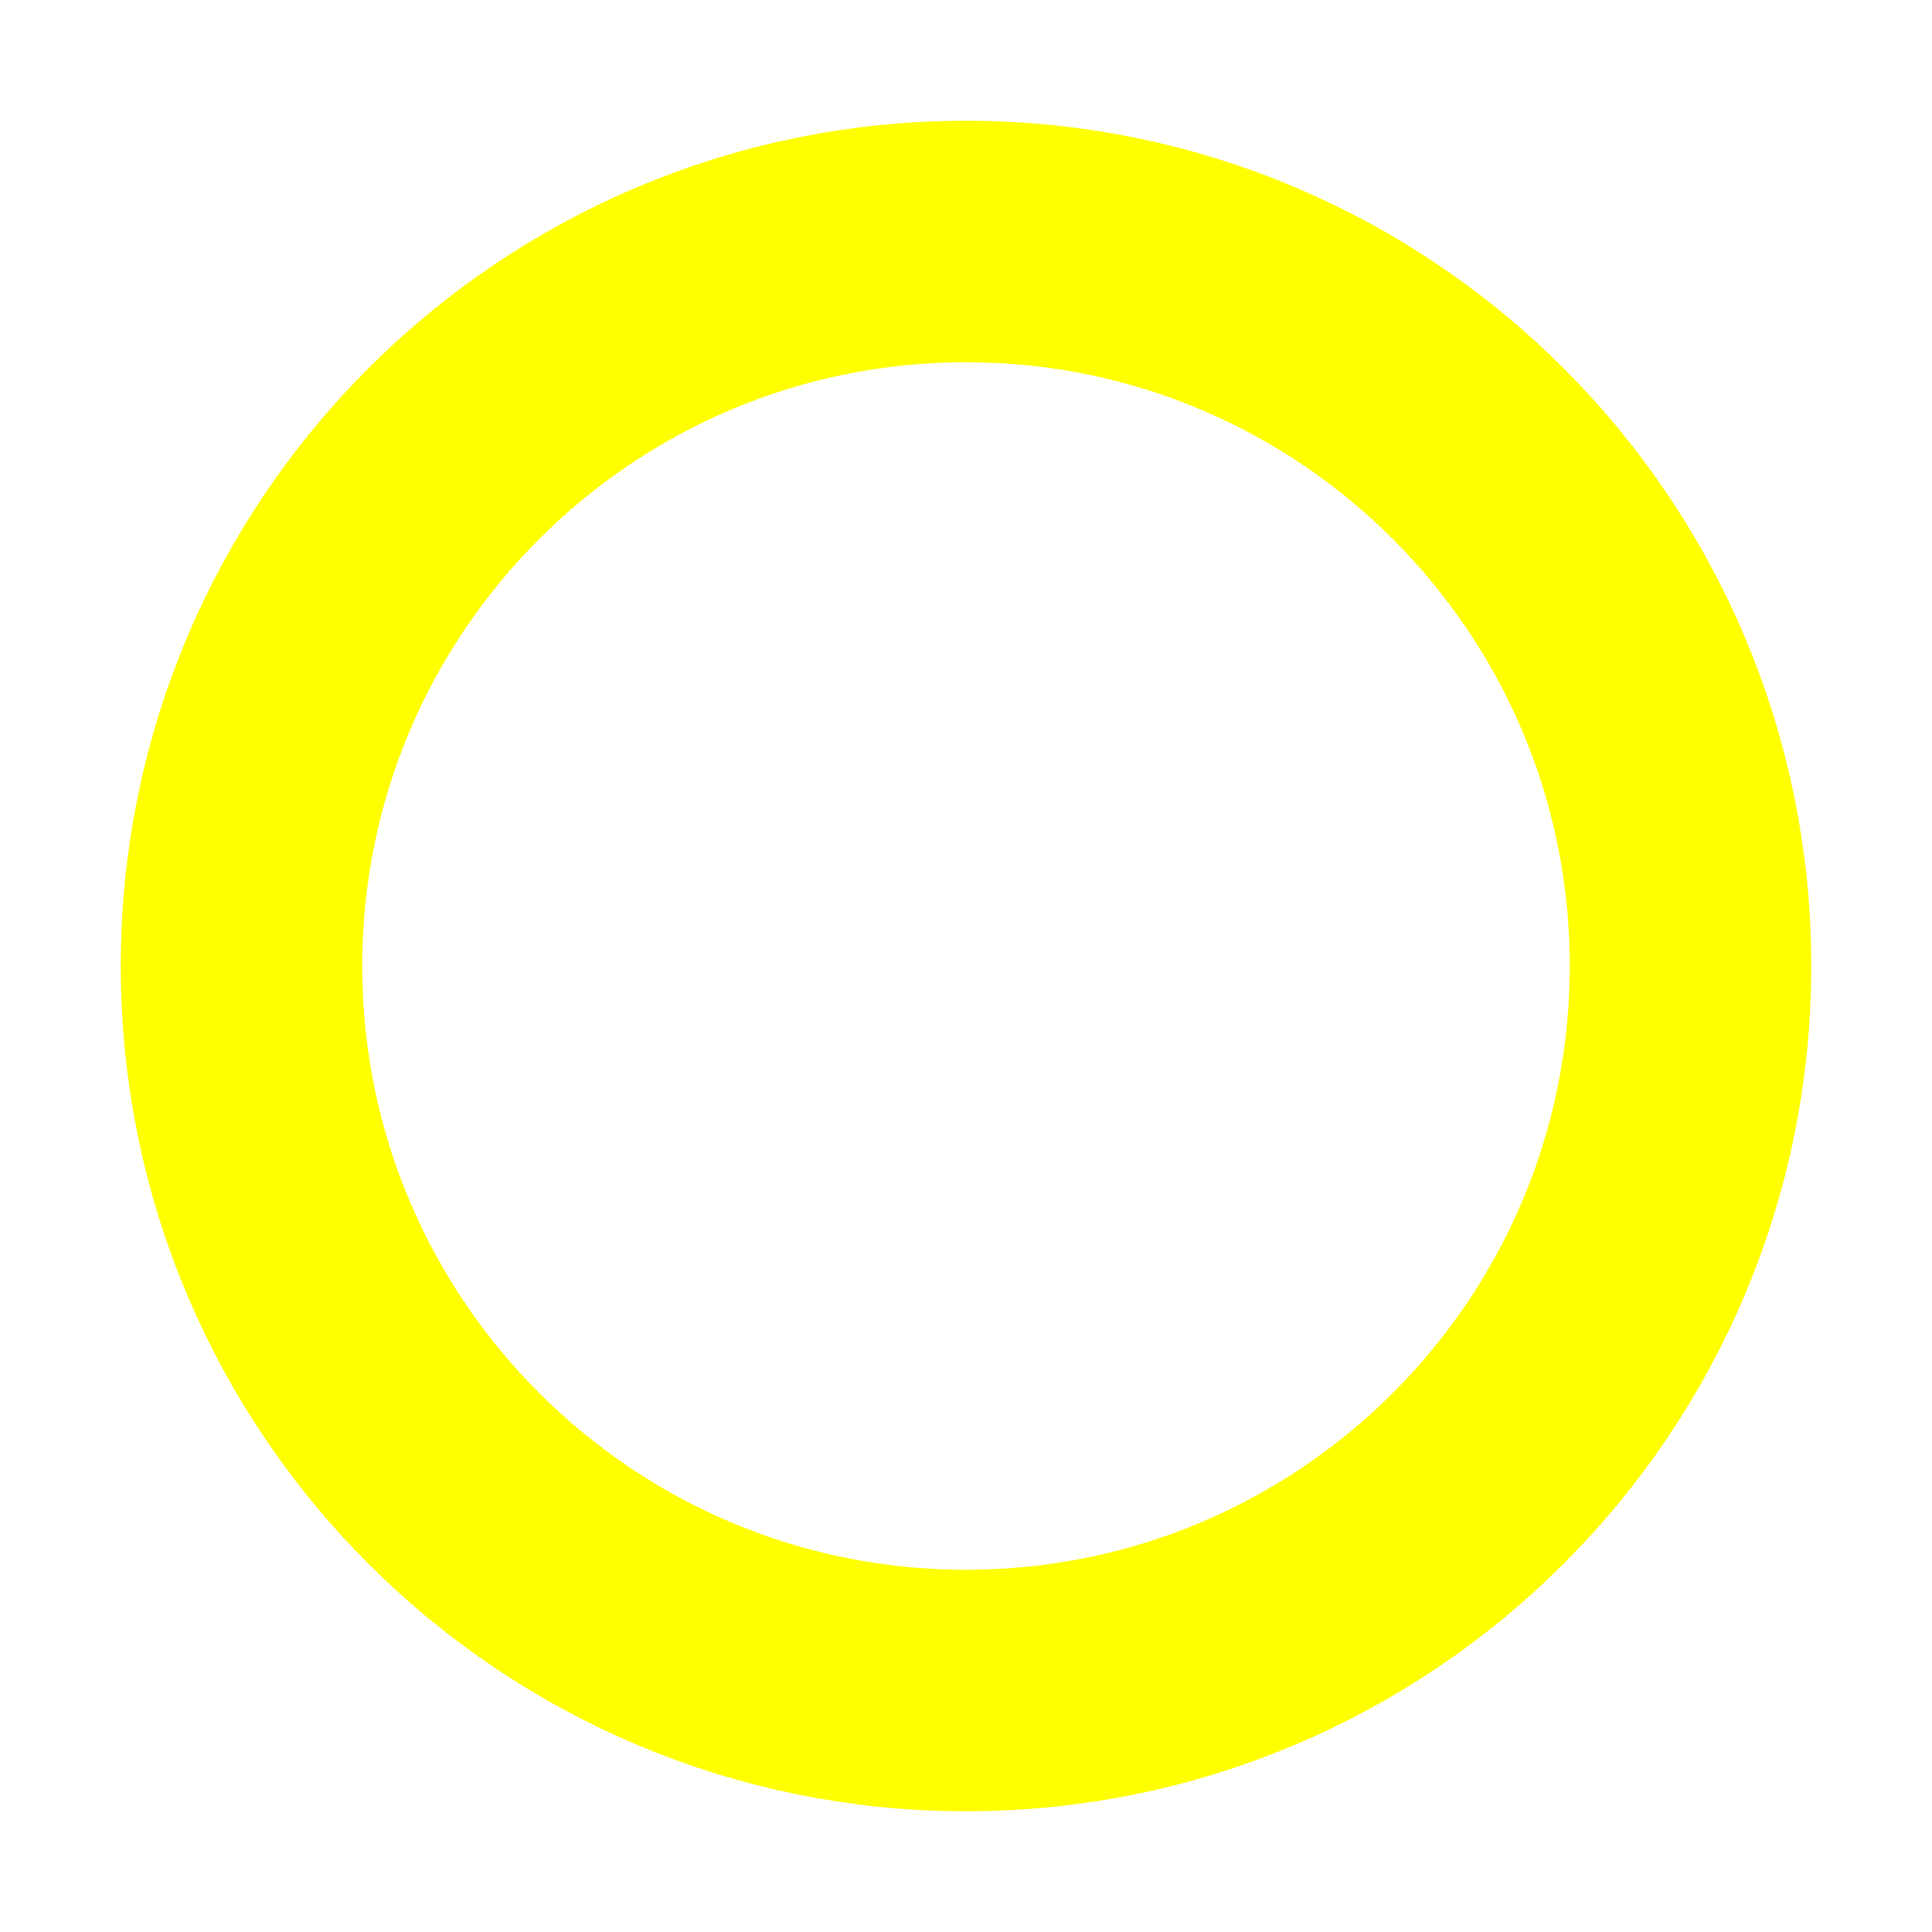
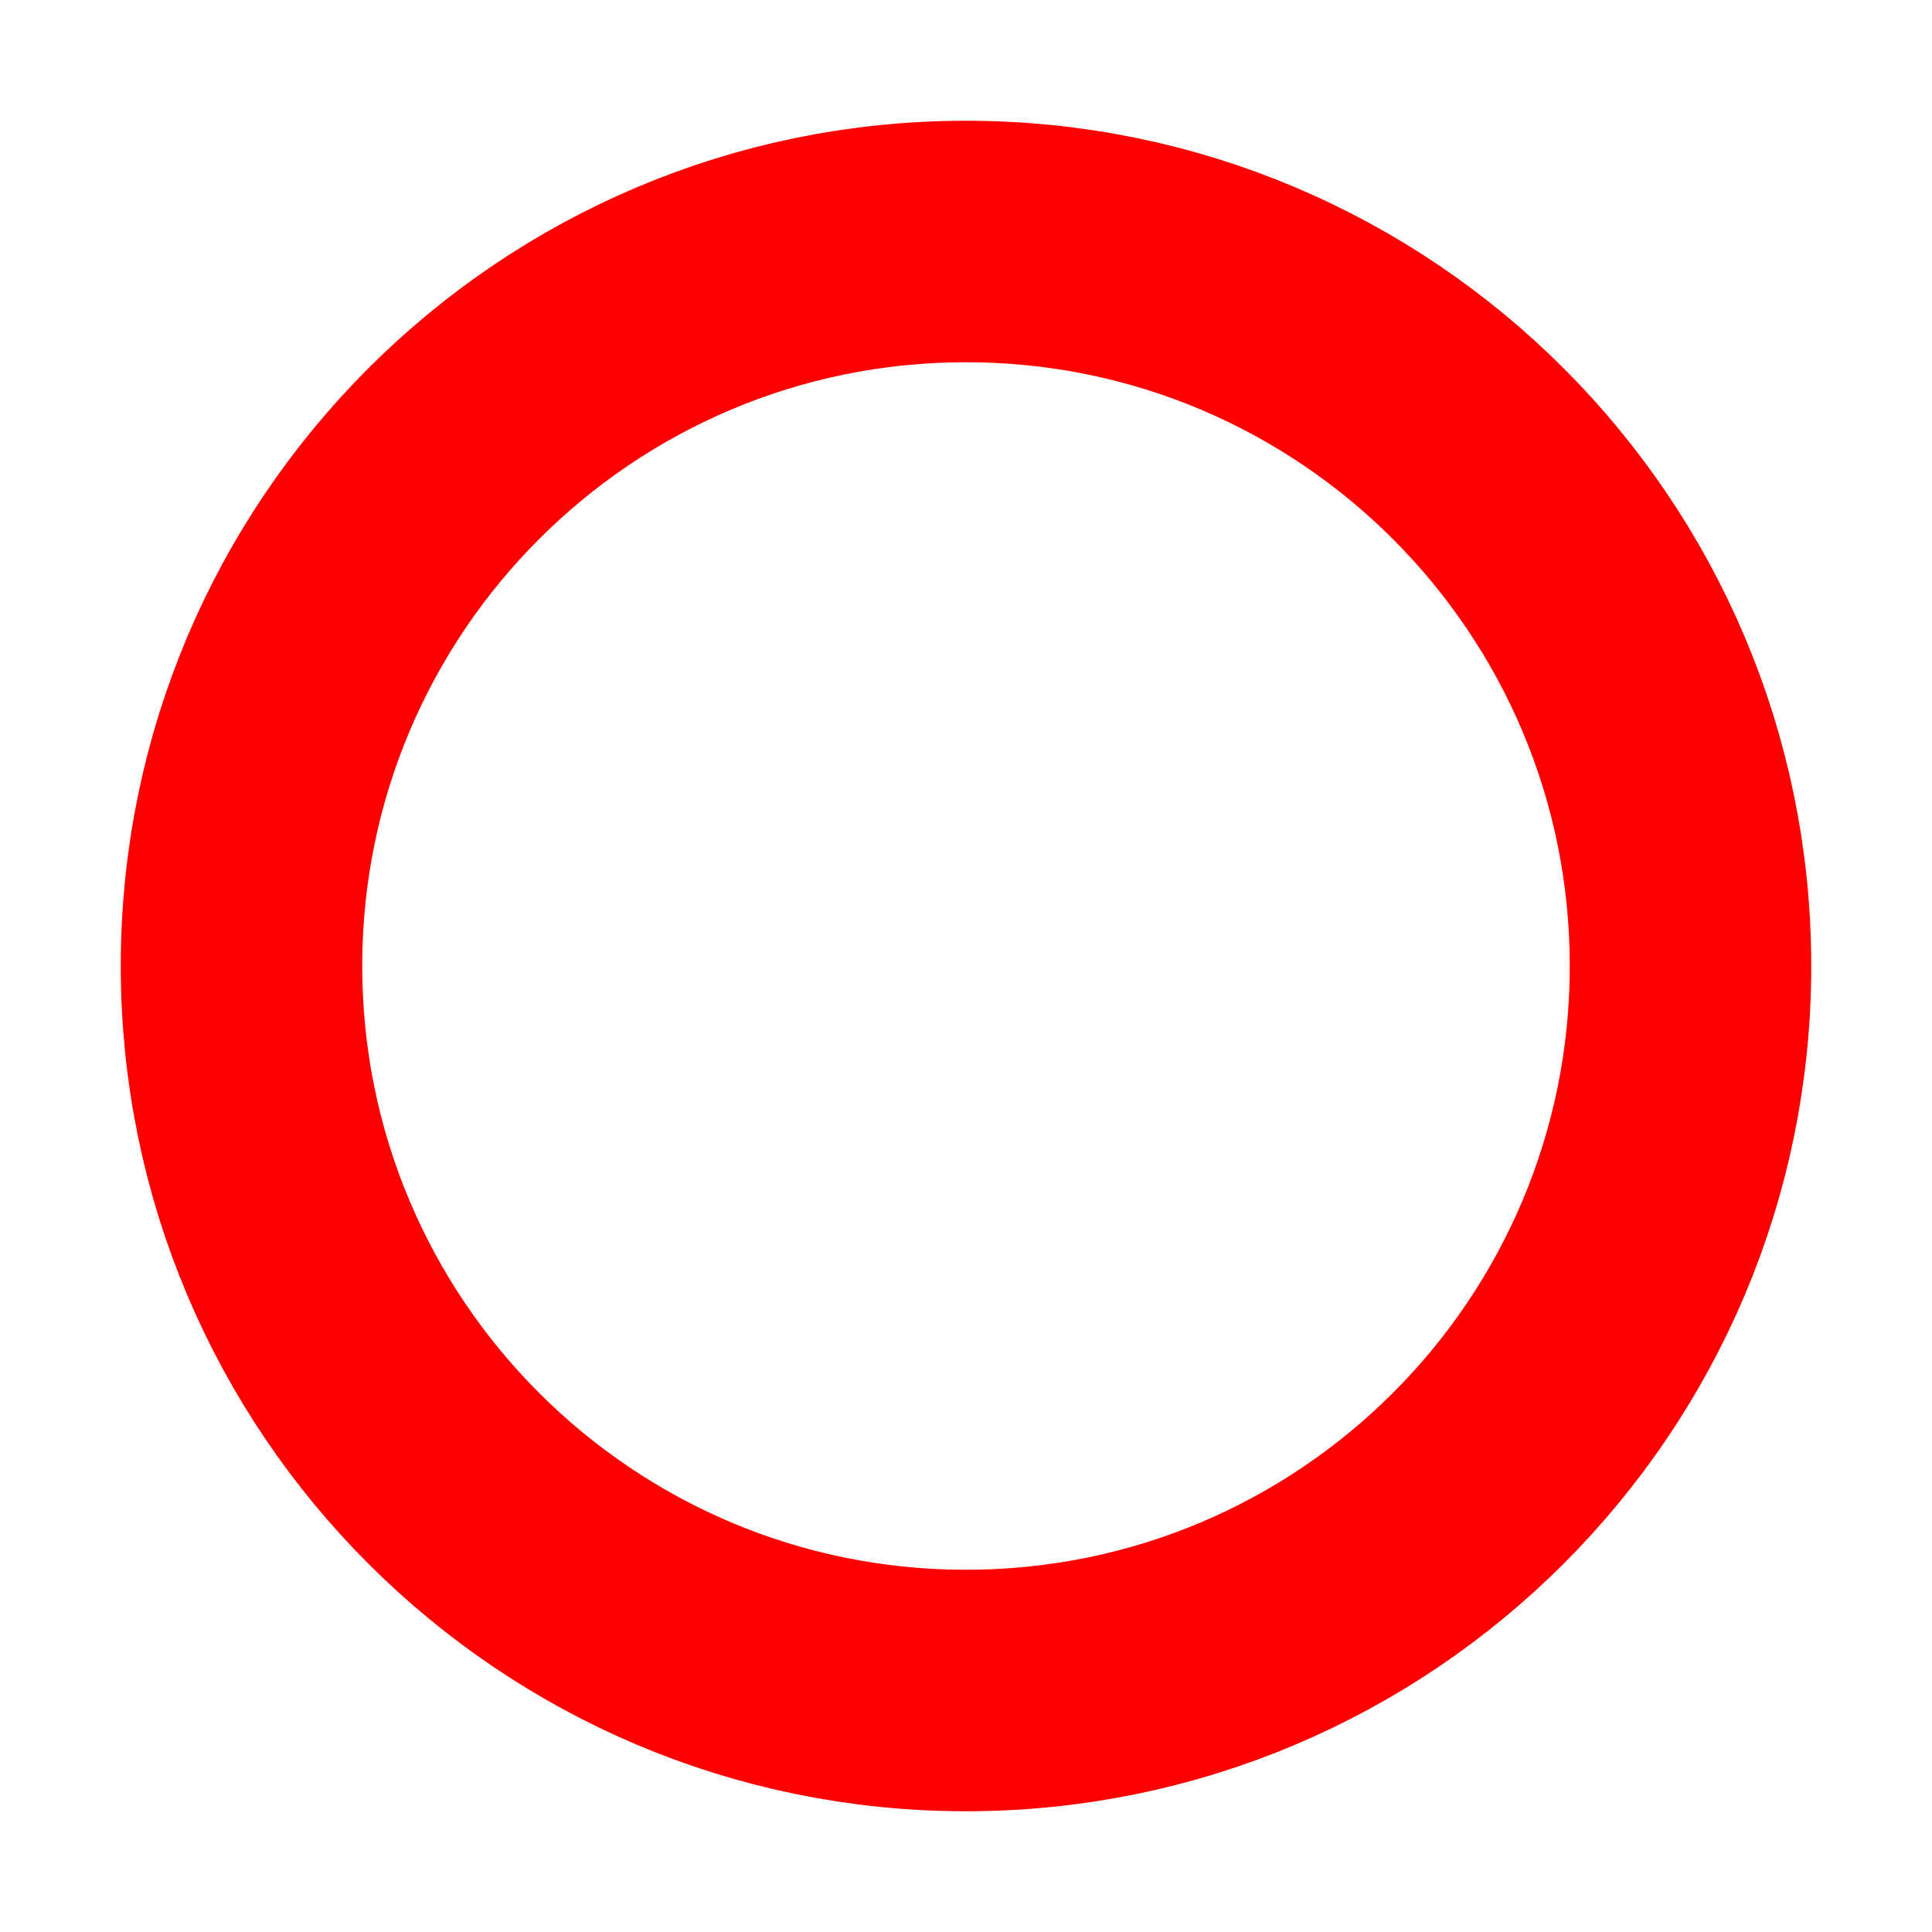
<svg xmlns="http://www.w3.org/2000/svg" version="1.1" id="Layer_1" x="0px" y="0px" viewBox="0 0 16 16" style="enable-background:new 0 0 16 16;" xml:space="preserve">
-   <circle cx="8" cy="8" r="6" stroke="yellow" stroke-width="2" fill="none" />
+   <circle cx="8" cy="8" r="6" stroke="red" stroke-width="2" fill="none" />
</svg>
